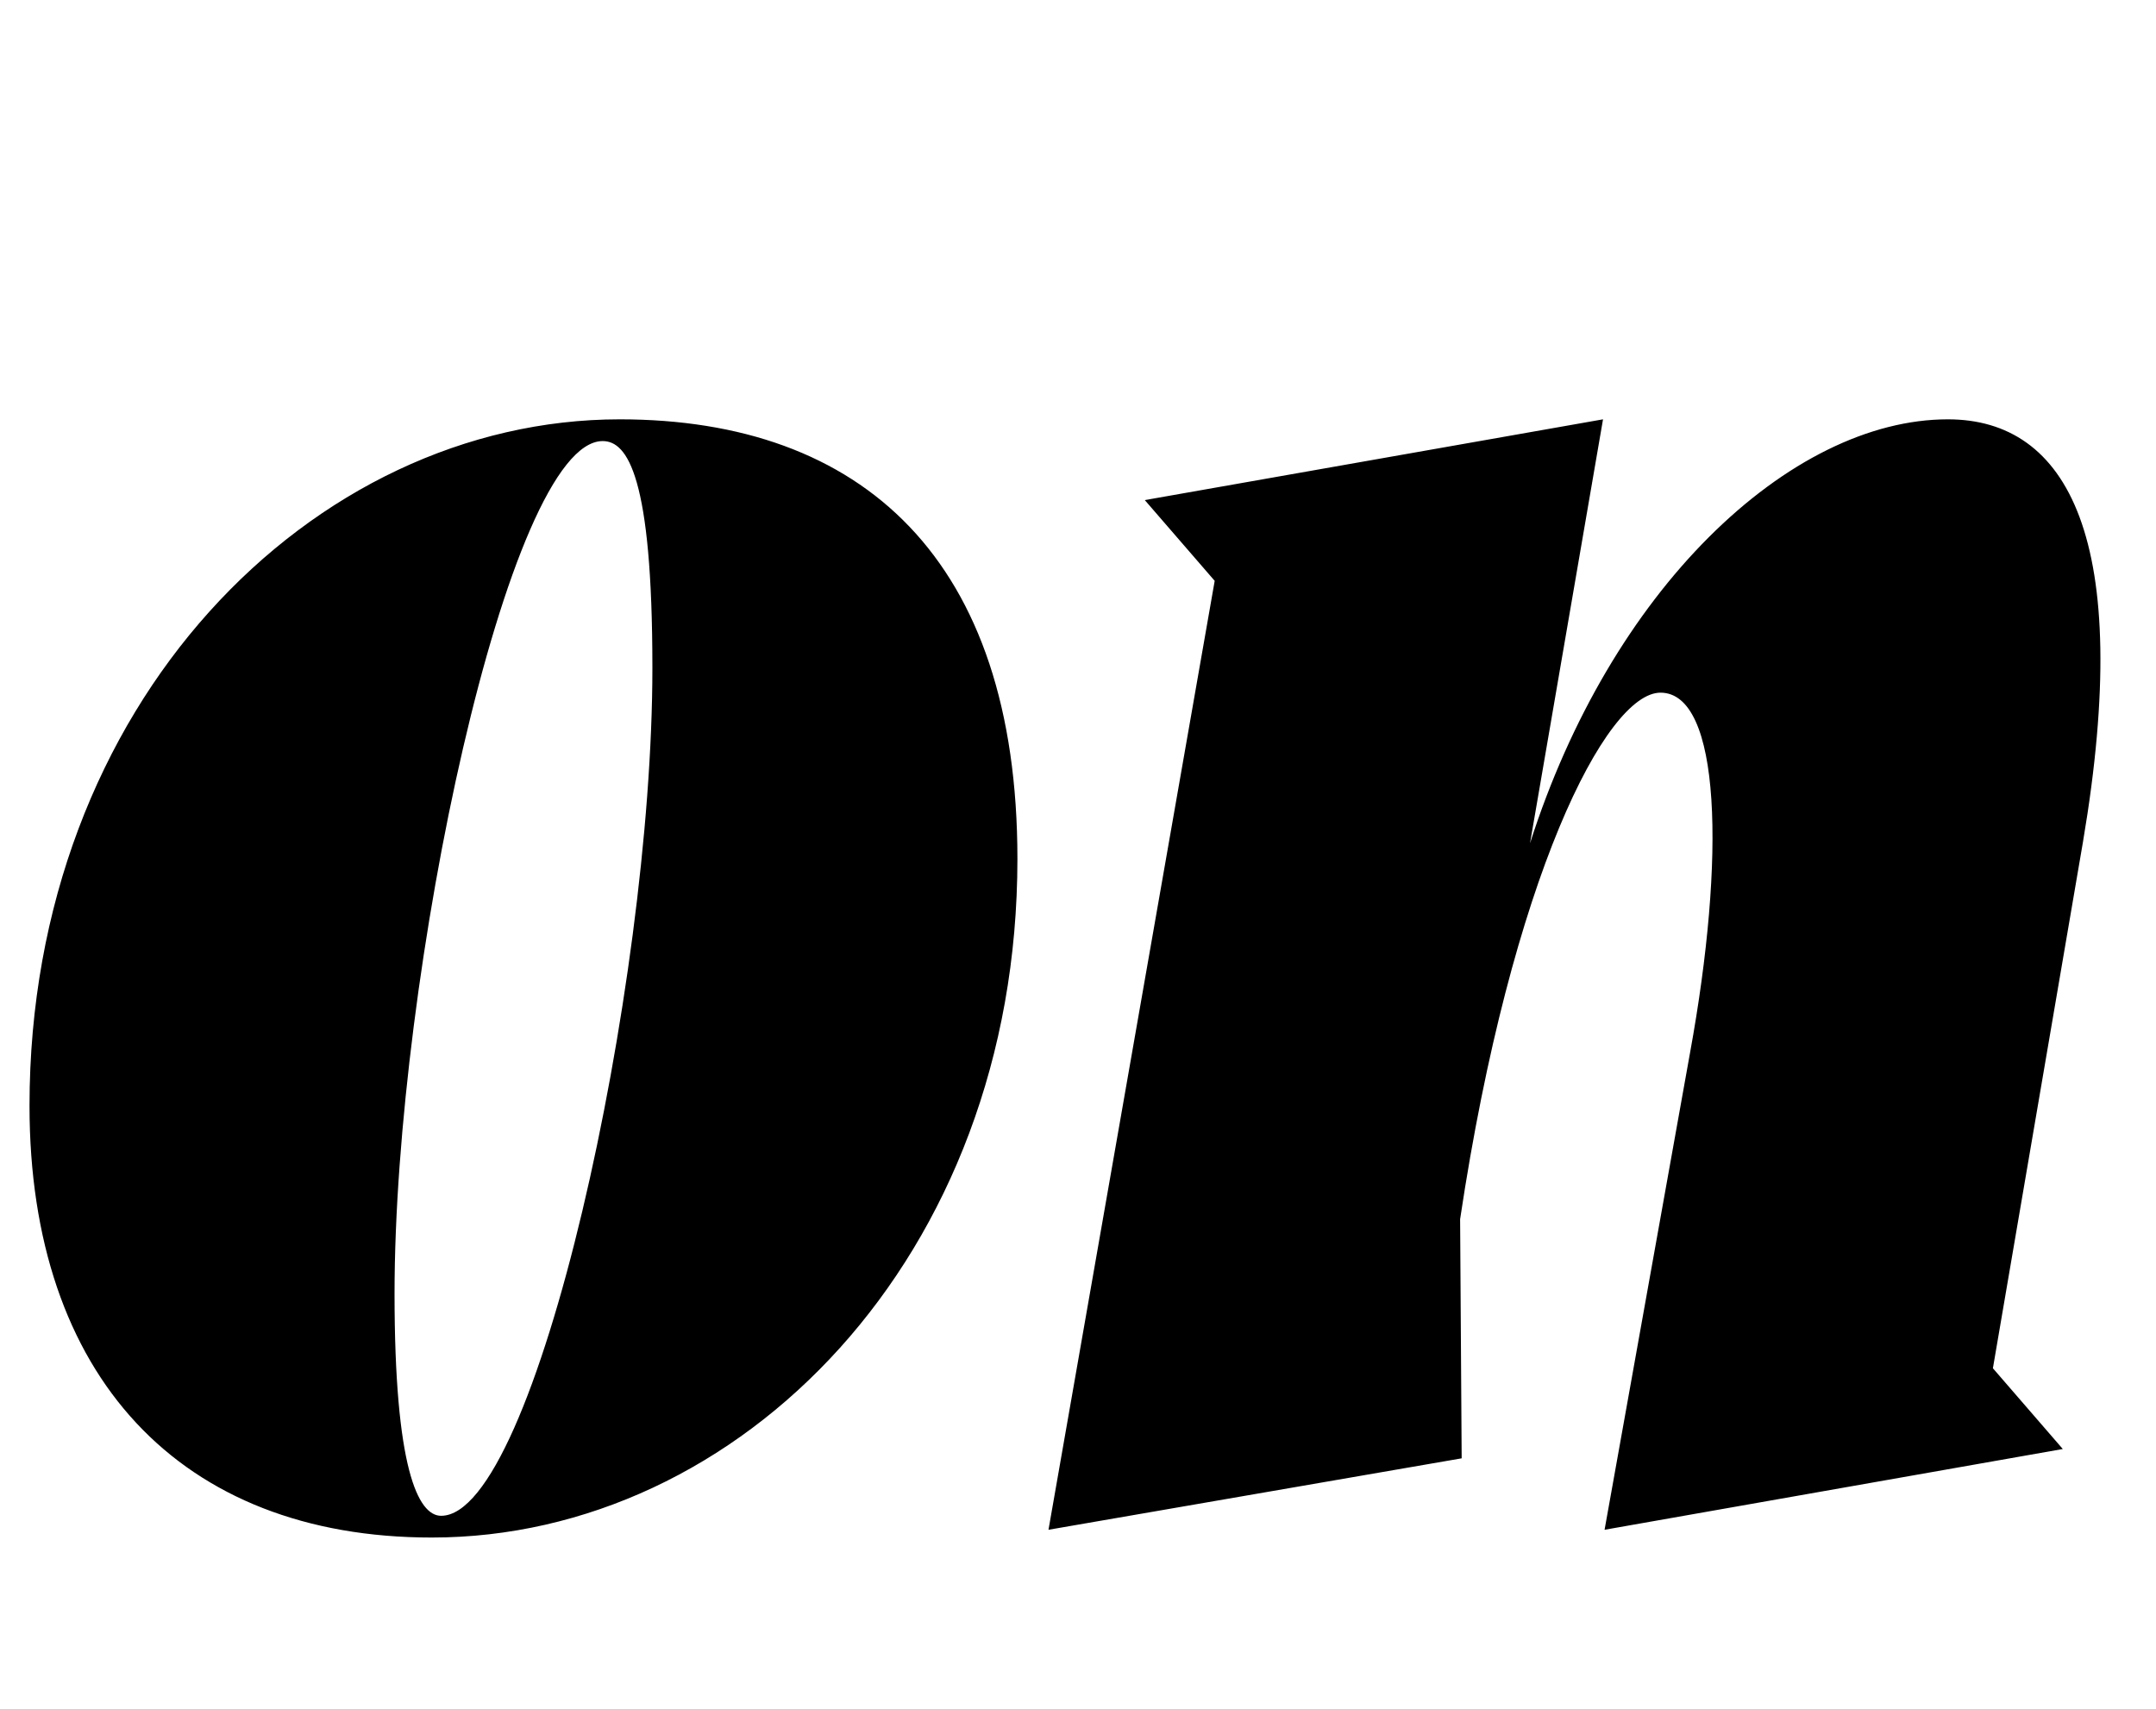
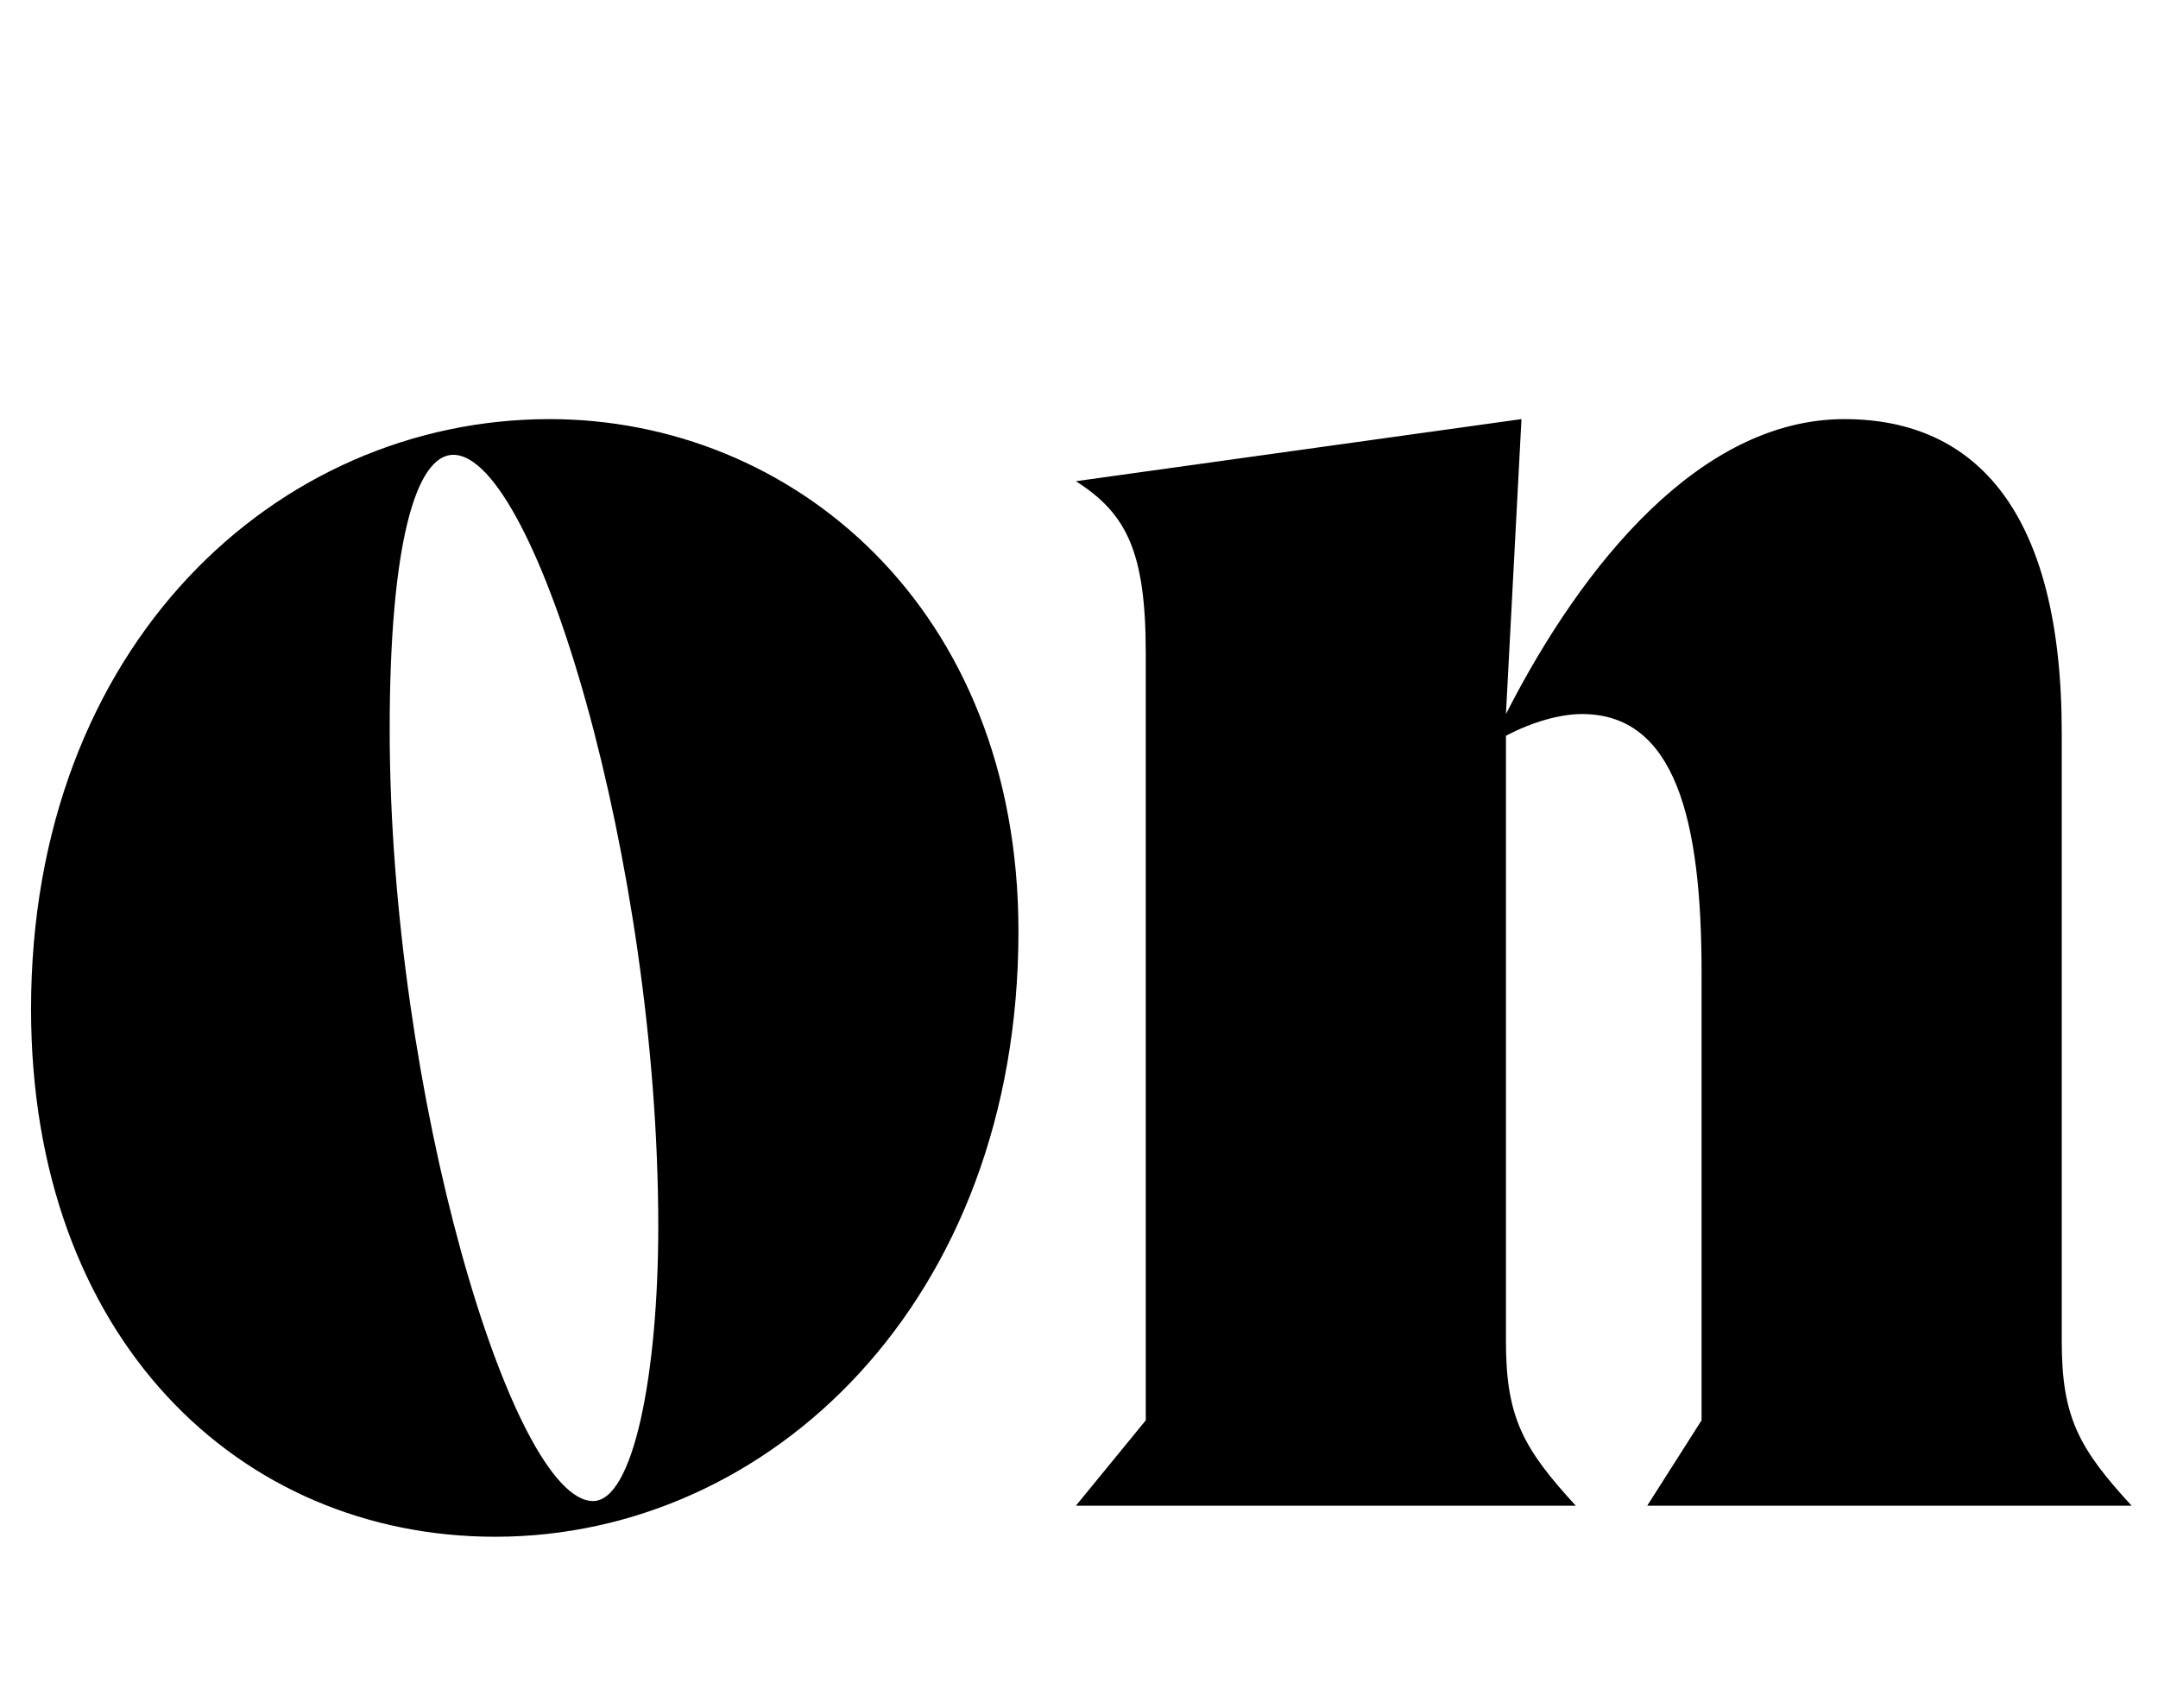
- <svg xmlns="http://www.w3.org/2000/svg" width="1388" height="1100.002">
-   <path d="M19 712.002c0 174 97 278 259 278 198 0 377-180 377-437 0-193-100-283-256-283-198 0-380 183-380 442zm235 121c0-205 73-549 134-549 16 0 32 23 32 146 0 205-75 546-136 546-15 0-30-31-30-143zm421 152l107-611-45-52 295-52-47 273c25.82-80.92 67-149 115-197 49-49 103.64-76 154-76 77 0 120 77 87 272l-58 339 45 52-295 52 55-307c23-126 20-232-19-232-35 0-96 119-129 339l1 154zm0 0" />
+ <svg xmlns="http://www.w3.org/2000/svg" width="1390" height="1100.002">
+   <path d="M20 650.002c0 212 134 340 299 340 177 0 337-152 337-390 0-209-146-330-302-330-176 0-334 146-334 380zm231-180c0-120 17-177 41-177 53 0 132 263 132 497 0 95-16 177-42 177-52 0-131-263-131-497zm487 445l-45 55h322c-34-37-45-57-45-106v-390c17-9 35-14 49-14 60 0 77 68 77 166v289l-35 55h312c-34-37-45-57-45-106v-392c0-142-55-202-140-202-92 0-168 92-218 190l10-190-287 40c33 21 45 46 45 111zm0 0" />
</svg>
